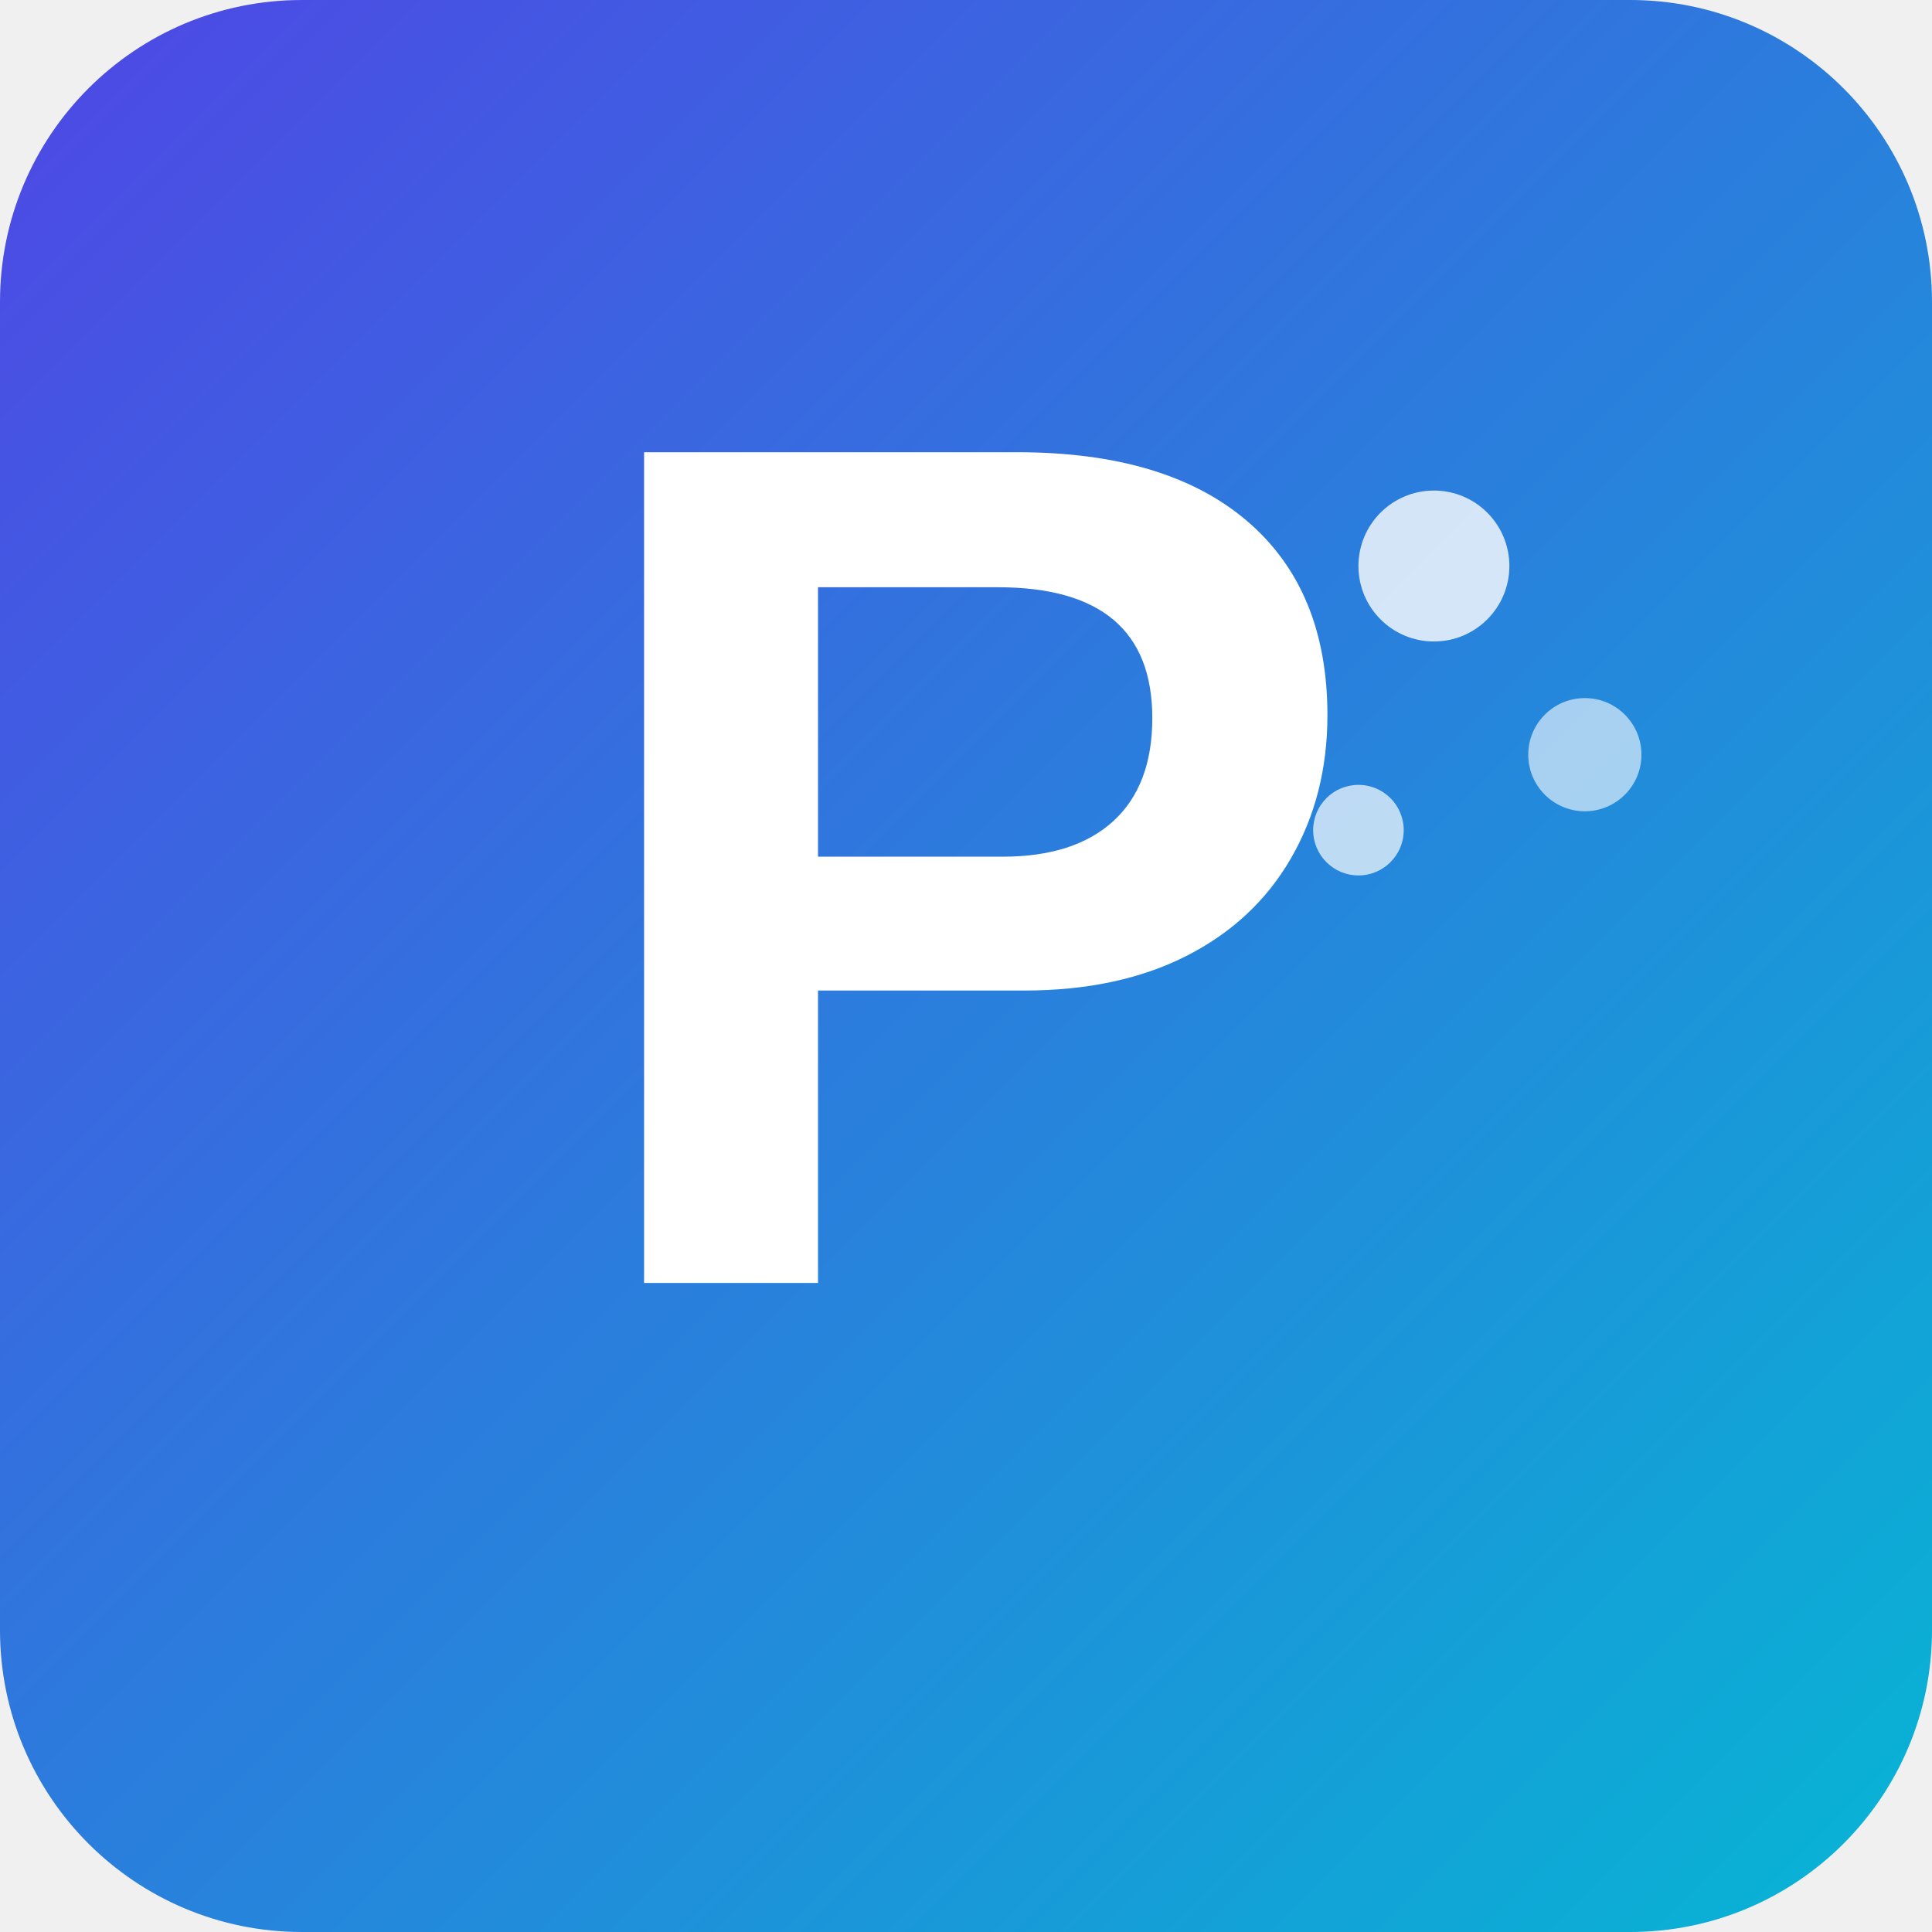
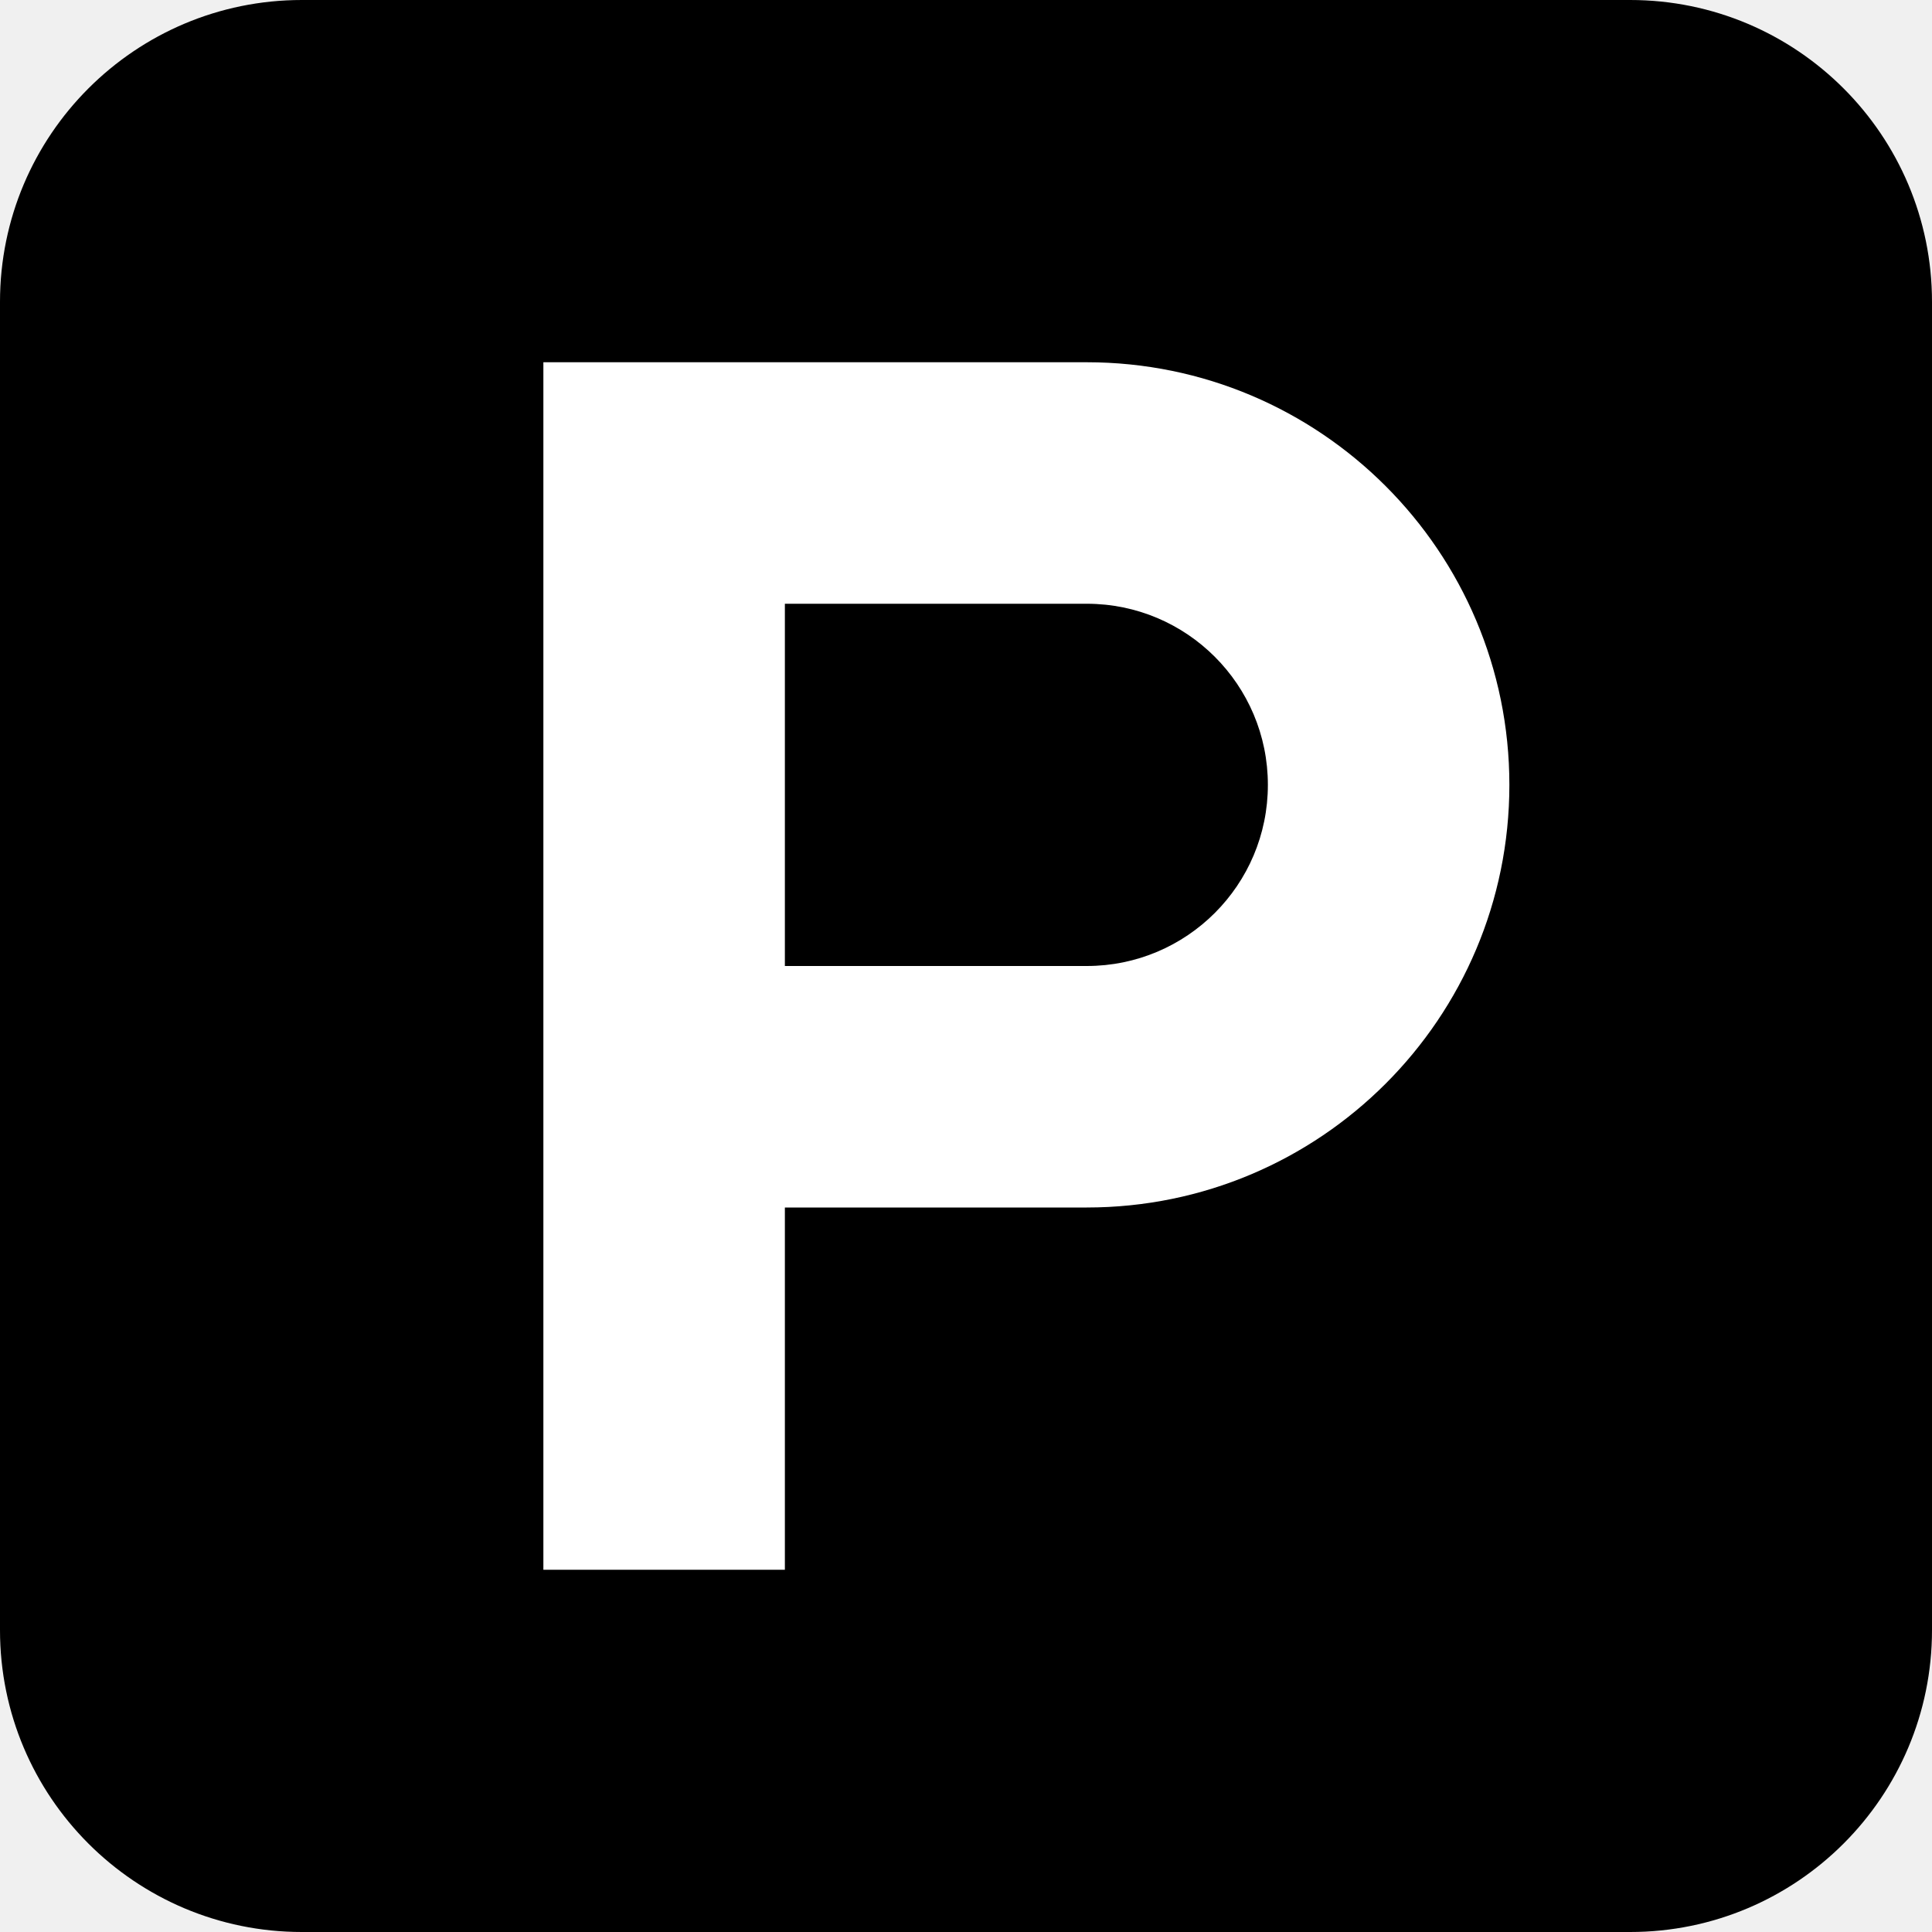
- <svg xmlns="http://www.w3.org/2000/svg" width="512" height="512">
-   <defs>
-     <linearGradient id="grad1" x1="0%" y1="0%" x2="100%" y2="100%">
-       <stop offset="0%" style="stop-color:#4F46E5;stop-opacity:1" />
-       <stop offset="100%" style="stop-color:#06B6D4;stop-opacity:1" />
-     </linearGradient>
-   </defs>
-   <rect width="512" height="512" rx="80" fill="url(#grad1)" />
-   <text x="256" y="340" font-family="Arial" font-size="320" font-weight="bold" fill="white" text-anchor="middle">P</text>
-   <circle cx="380" cy="150" r="20" fill="white" opacity="0.8" />
-   <circle cx="420" cy="200" r="15" fill="white" opacity="0.6" />
-   <circle cx="360" cy="220" r="12" fill="white" opacity="0.7" />
+ <svg xmlns="http://www.w3.org/2000/svg" width="512" height="512" viewBox="0 0 512 512" fill="none">
+   <rect width="512" height="512" rx="80" fill="#000000" />
+   <path d="M144 96h144a112 112 0 0 1 0 224h-80v96h-64V96z" fill="#ffffff" />
+   <path d="M208 160h80a48 48 0 0 1 0 96h-80V160z" fill="#000000" />
</svg>
